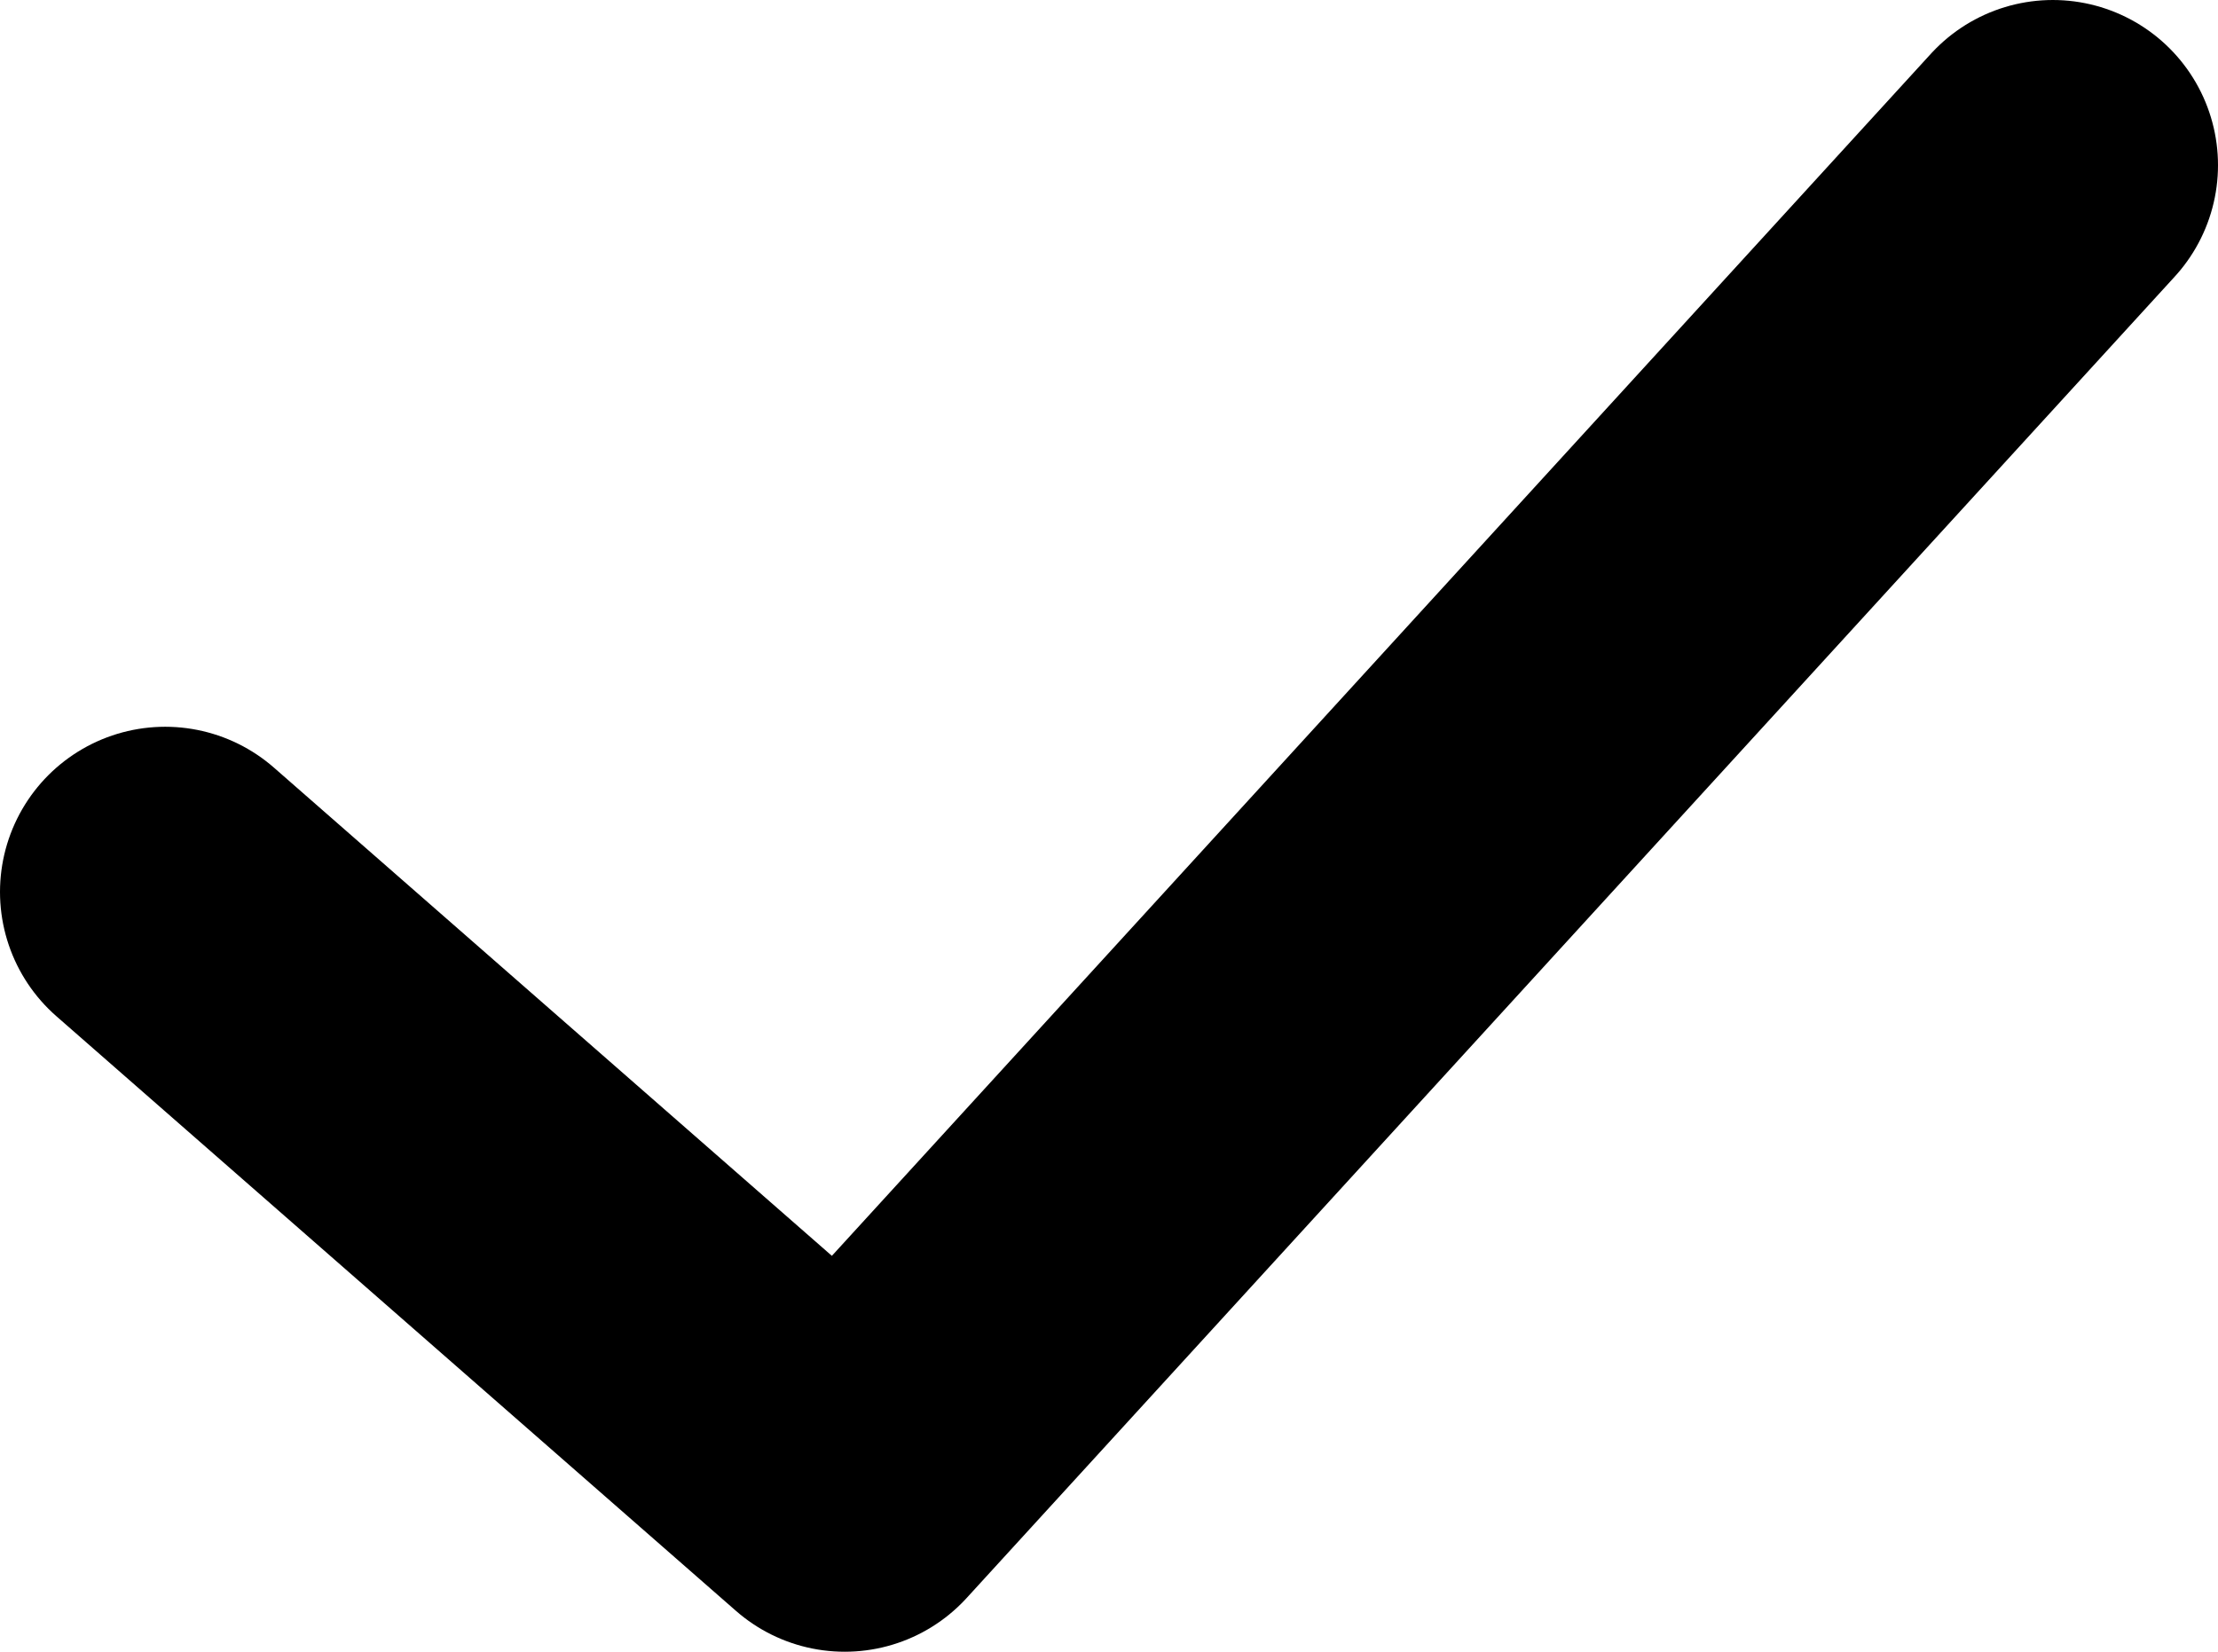
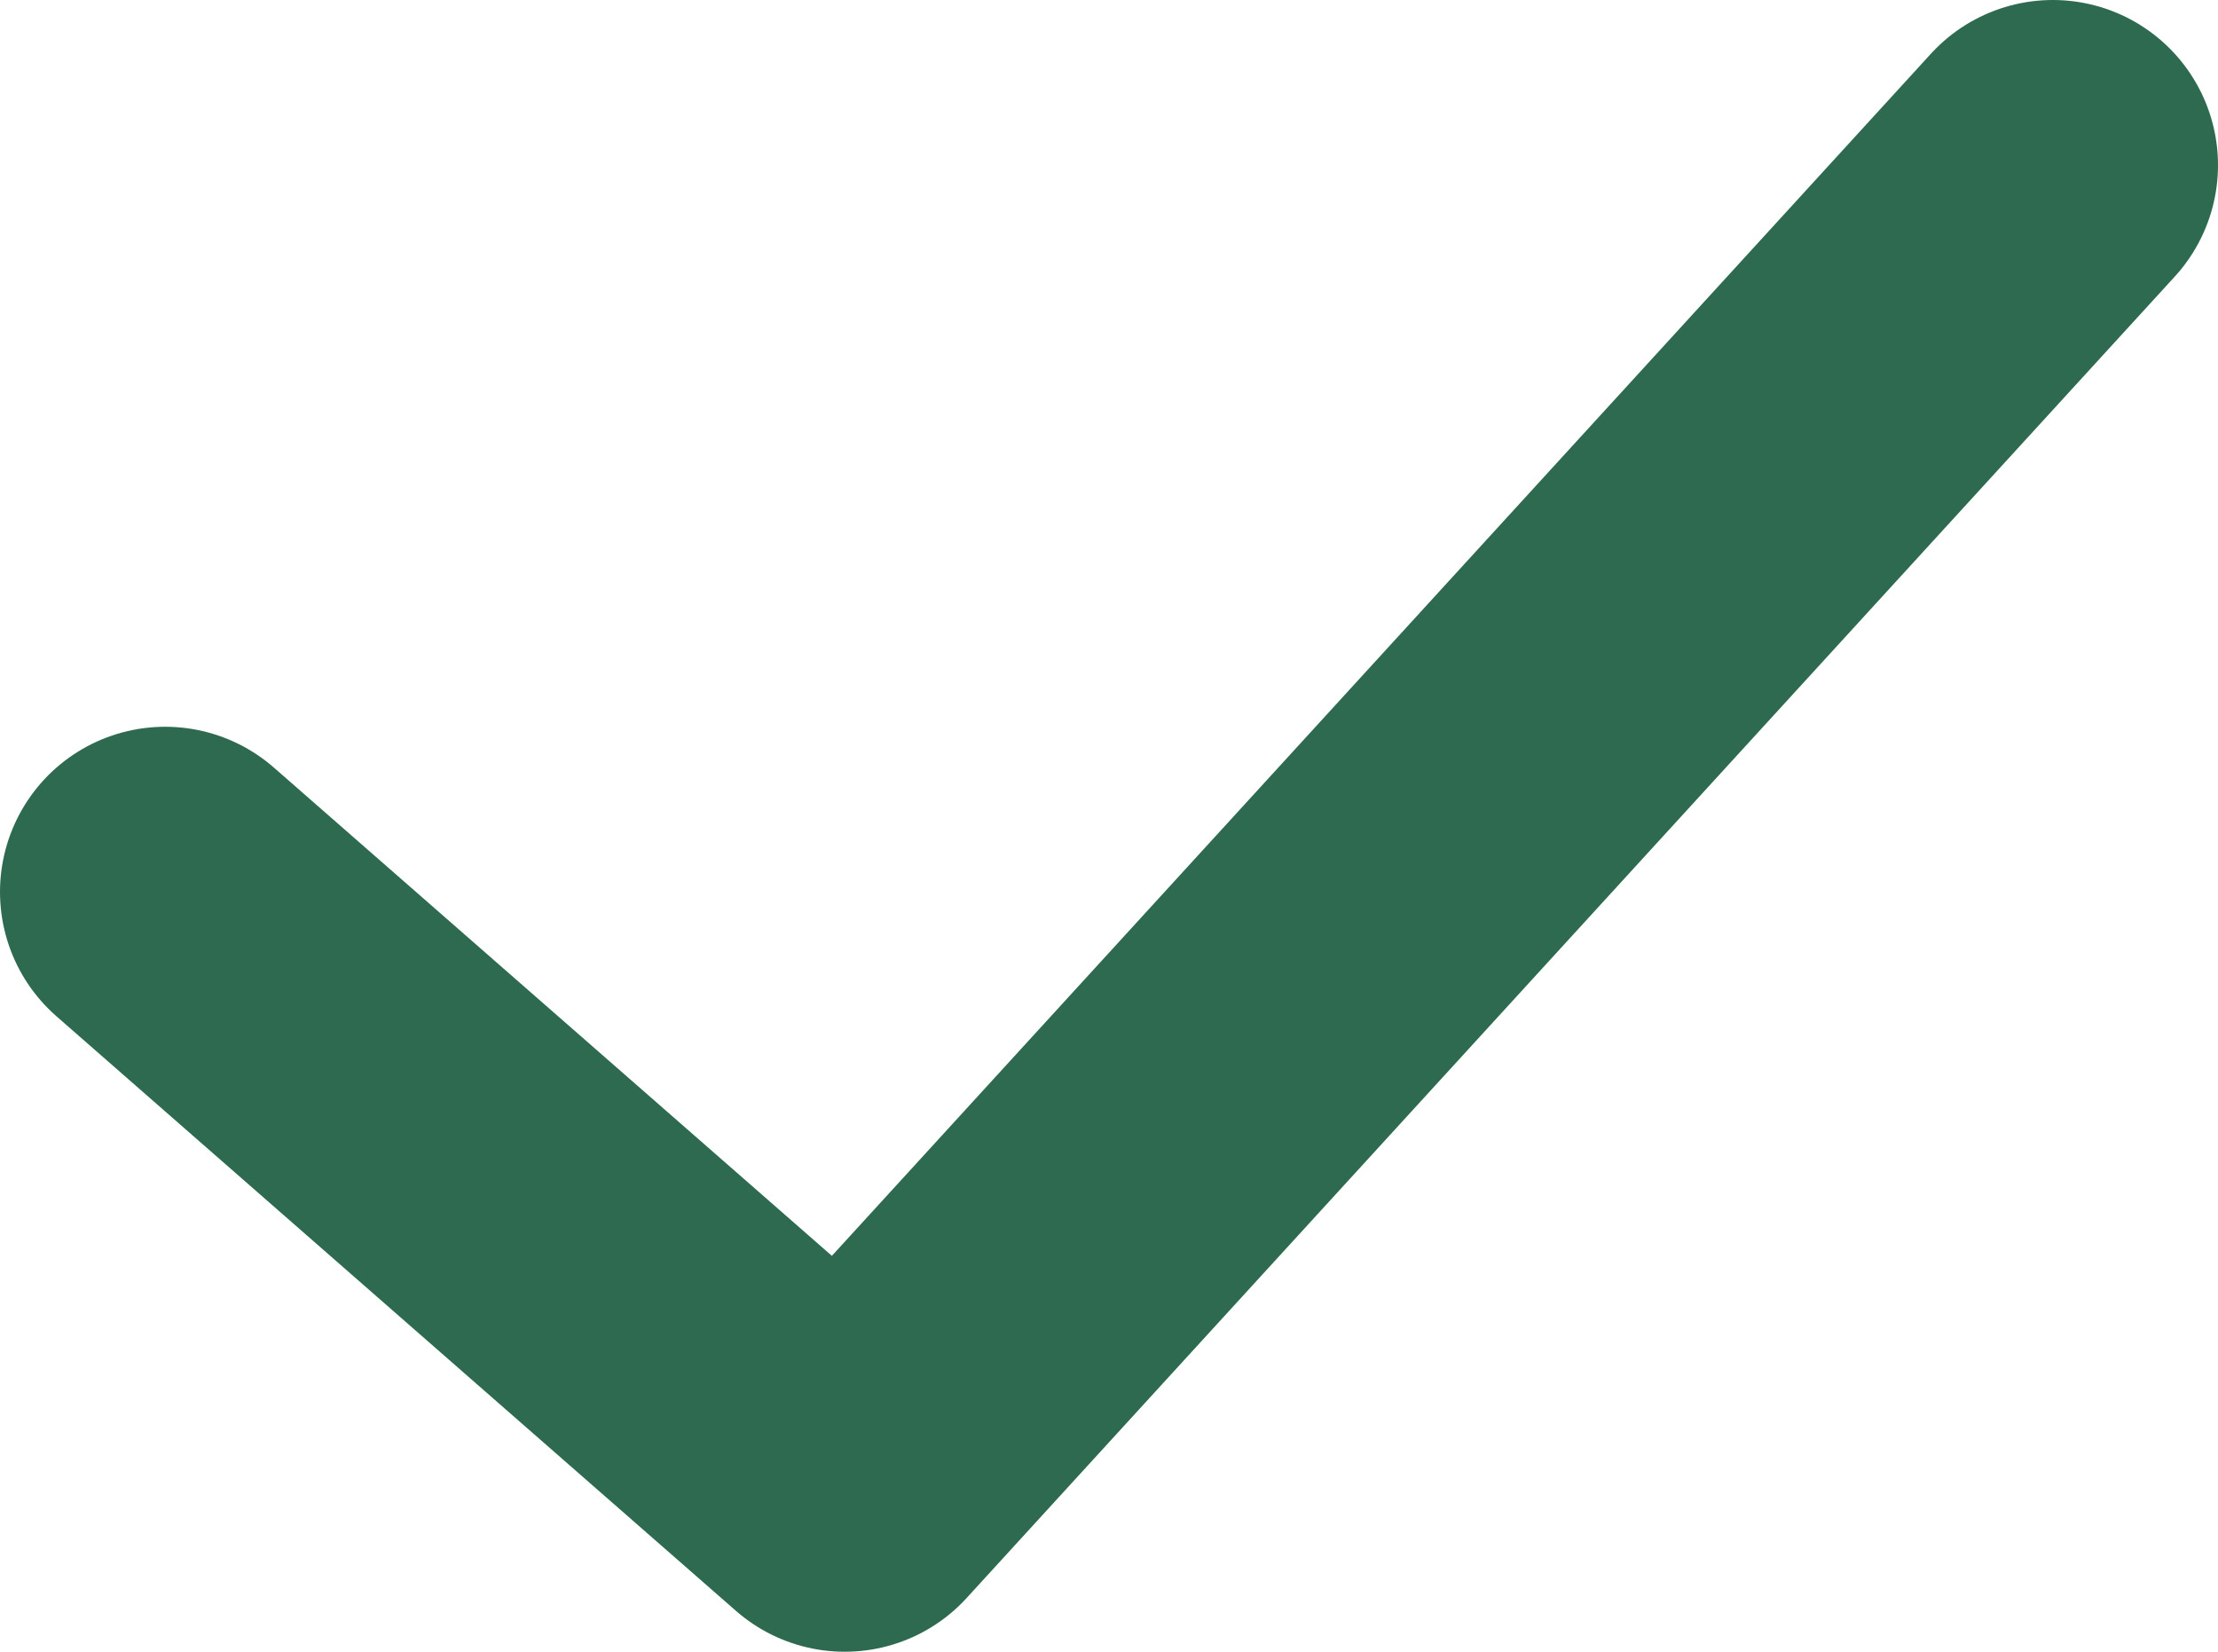
<svg xmlns="http://www.w3.org/2000/svg" preserveAspectRatio="none" overflow="visible" style="display: block;" width="11.75" height="8.75" viewBox="0 0 11.75 8.75" fill="none">
-   <path id="Check" d="M0.875 4.725L4.475 7.875L10.875 0.875" stroke-width="1.75" stroke-linecap="round" stroke-linejoin="round" stroke="black" />
+   <path id="Check" d="M0.875 4.725L4.475 7.875L10.875 0.875" stroke-width="1.75" stroke-linecap="round" stroke-linejoin="round" stroke="#2D6A4F" />
</svg>
